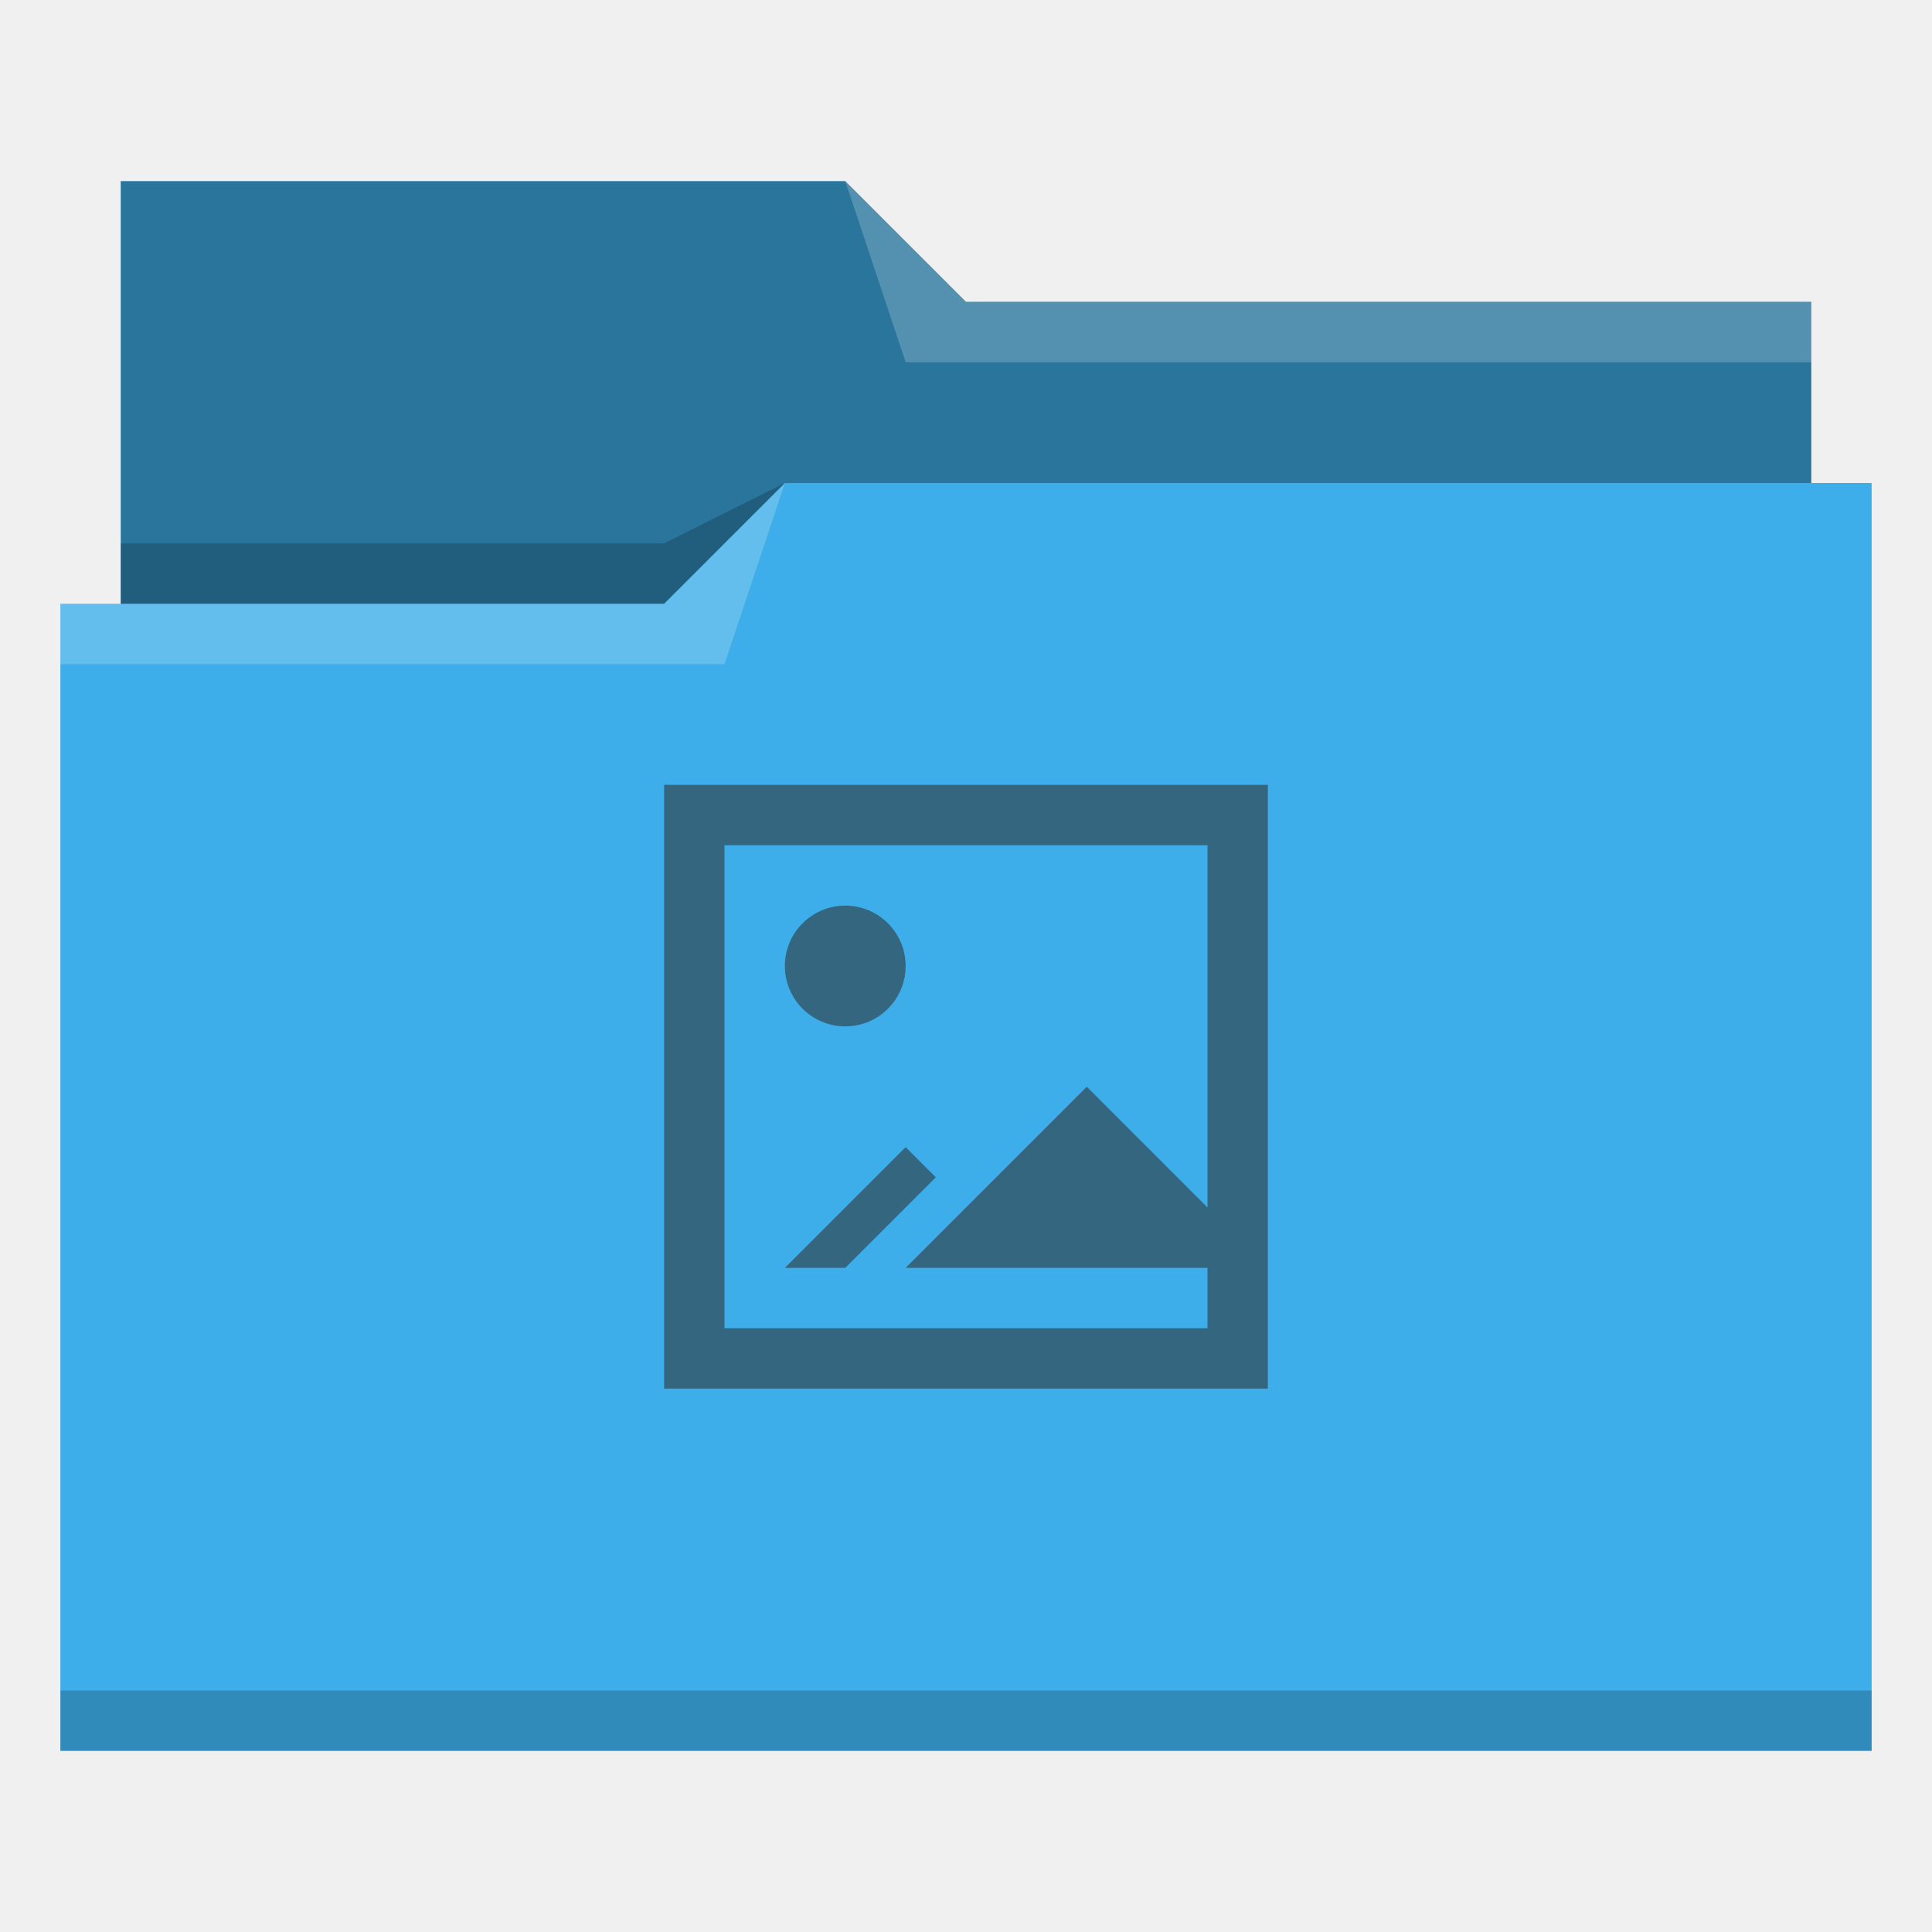
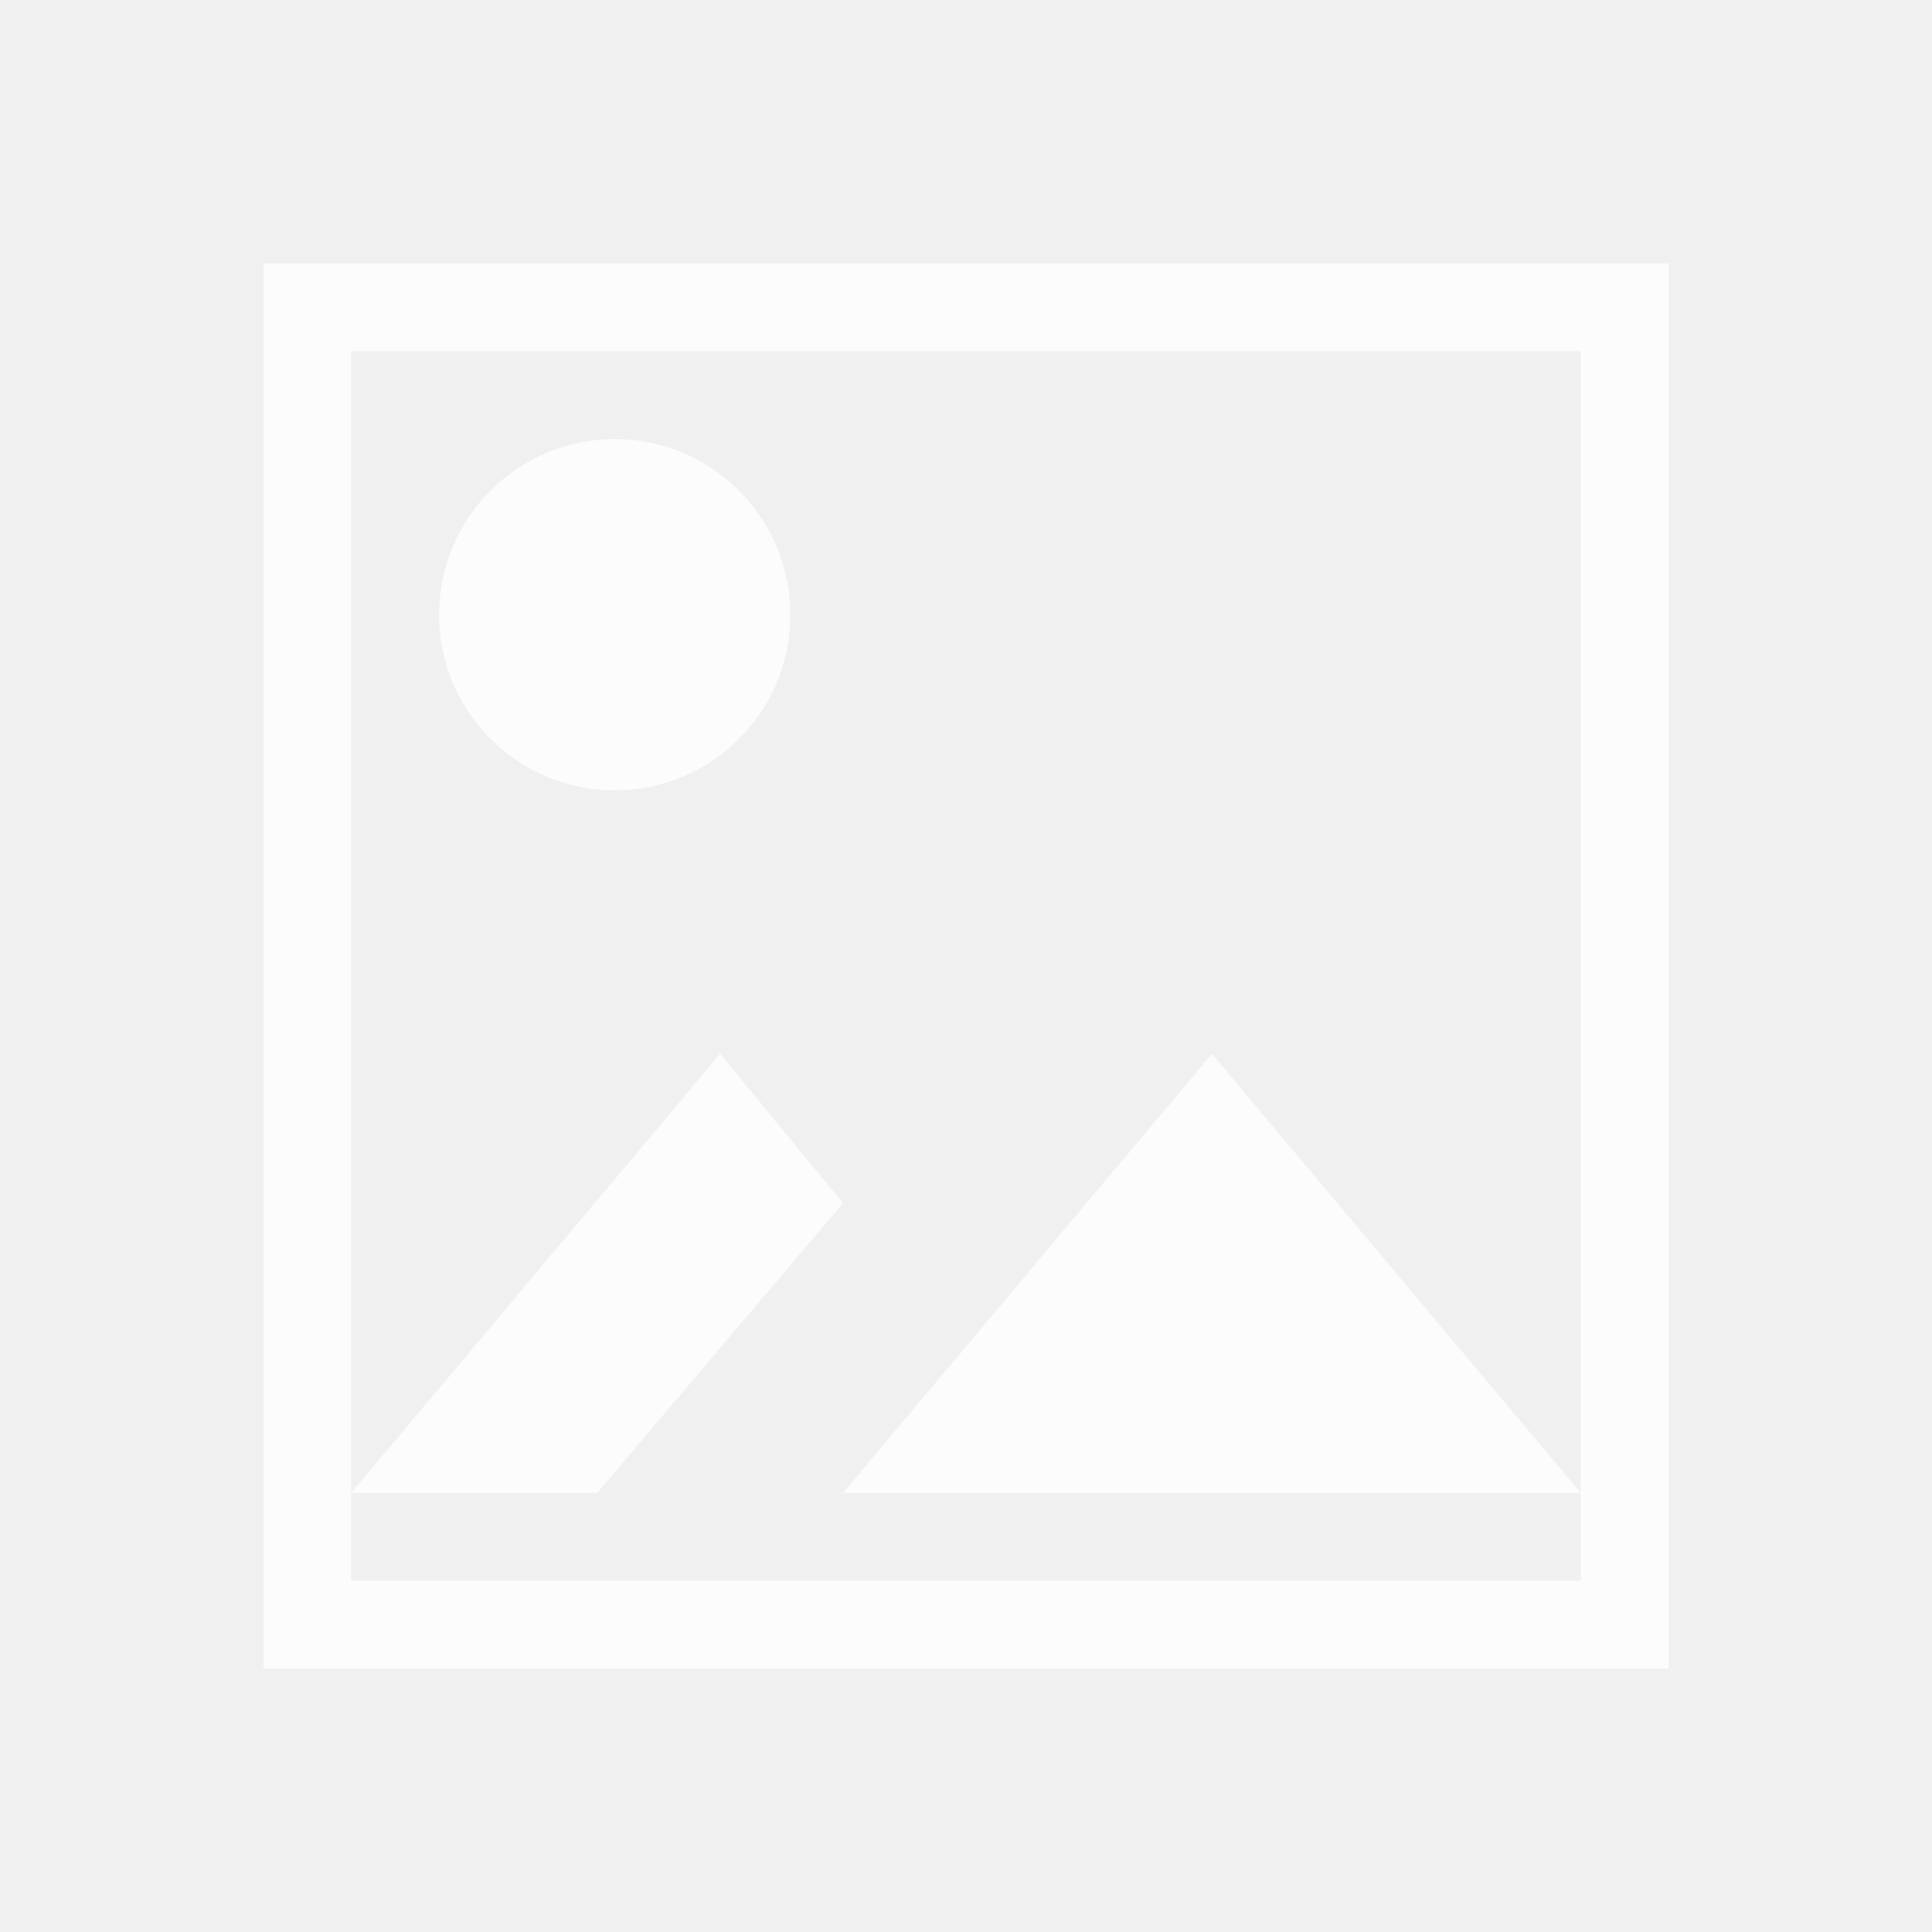
- <svg xmlns="http://www.w3.org/2000/svg" viewBox="0 0 32 32">
+ <svg xmlns="http://www.w3.org/2000/svg" viewBox="0 0 22 22">
  <defs id="defs3051">
-     <style type="text/css" id="current-color-scheme">
-       .ColorScheme-Text {
-         color:#31363b;
-       }
-       .ColorScheme-Accent {
-         color:#3daee9;
-       }
-       </style>
+     <style type="text/css" id="current-color-scheme">.ColorScheme-Text { color: #fcfcfc; } </style>
  </defs>
-   <path style="fill:currentColor;fill-opacity:1;stroke:none" d="M 2 3 L 2 10 L 1 10 L 1 29 L 12 29 L 13 29 L 31 29 L 31 8 L 30 8 L 30 5 L 16 5 L 14 3 L 2 3 z " class="ColorScheme-Accent" />
-   <path style="fill-opacity:0.33;fill-rule:evenodd" d="m 2,3 0,7 9,0 L 13,8 30,8 30,5 16,5 14,3 2,3 Z" />
-   <path style="fill:#ffffff;fill-opacity:0.2;fill-rule:evenodd" d="M 14 3 L 15 6 L 30 6 L 30 5 L 16 5 L 14 3 z M 13 8 L 11 10 L 1 10 L 1 11 L 12 11 L 13 8 z " />
-   <path style="fill-opacity:0.2;fill-rule:evenodd" d="M 13 8 L 11 9 L 2 9 L 2 10 L 11 10 L 13 8 z M 1 28 L 1 29 L 31 29 L 31 28 L 1 28 z " class="ColorScheme-Text" />
-   <path style="fill:currentColor;fill-opacity:0.6;stroke:none" d="M 11 13 L 11 23 L 21 23 L 21 21 L 21 13 L 11 13 z M 12 14 L 20 14 L 20 20 L 18 18 L 15 21 L 20 21 L 20 22 L 12 22 L 12 14 z M 14 15 A 1 1 0 0 0 13 16 A 1 1 0 0 0 14 17 A 1 1 0 0 0 15 16 A 1 1 0 0 0 14 15 z M 15 19 L 13 21 L 14 21 L 15.5 19.5 L 15 19 z " class="ColorScheme-Text" />
+   <path style="fill:currentColor" d="M 3 3 L 3 19 L 19 19 L 19 3 L 3 3 z M 4 4 L 18 4 L 18 17 L 18 18 L 4 18 L 4 17 L 4 4 z M 4 17 L 6.8 17 L 9.6 13.7 L 8.2 12 L 4 17 z M 18 17 L 13.8 12 L 9.6 17 L 18 17 z M 7 5 A 2 2 0 0 0 5 7 A 2 2 0 0 0 7 9 A 2 2 0 0 0 9 7 A 2 2 0 0 0 7 5 z " class="ColorScheme-Text" />
</svg>
